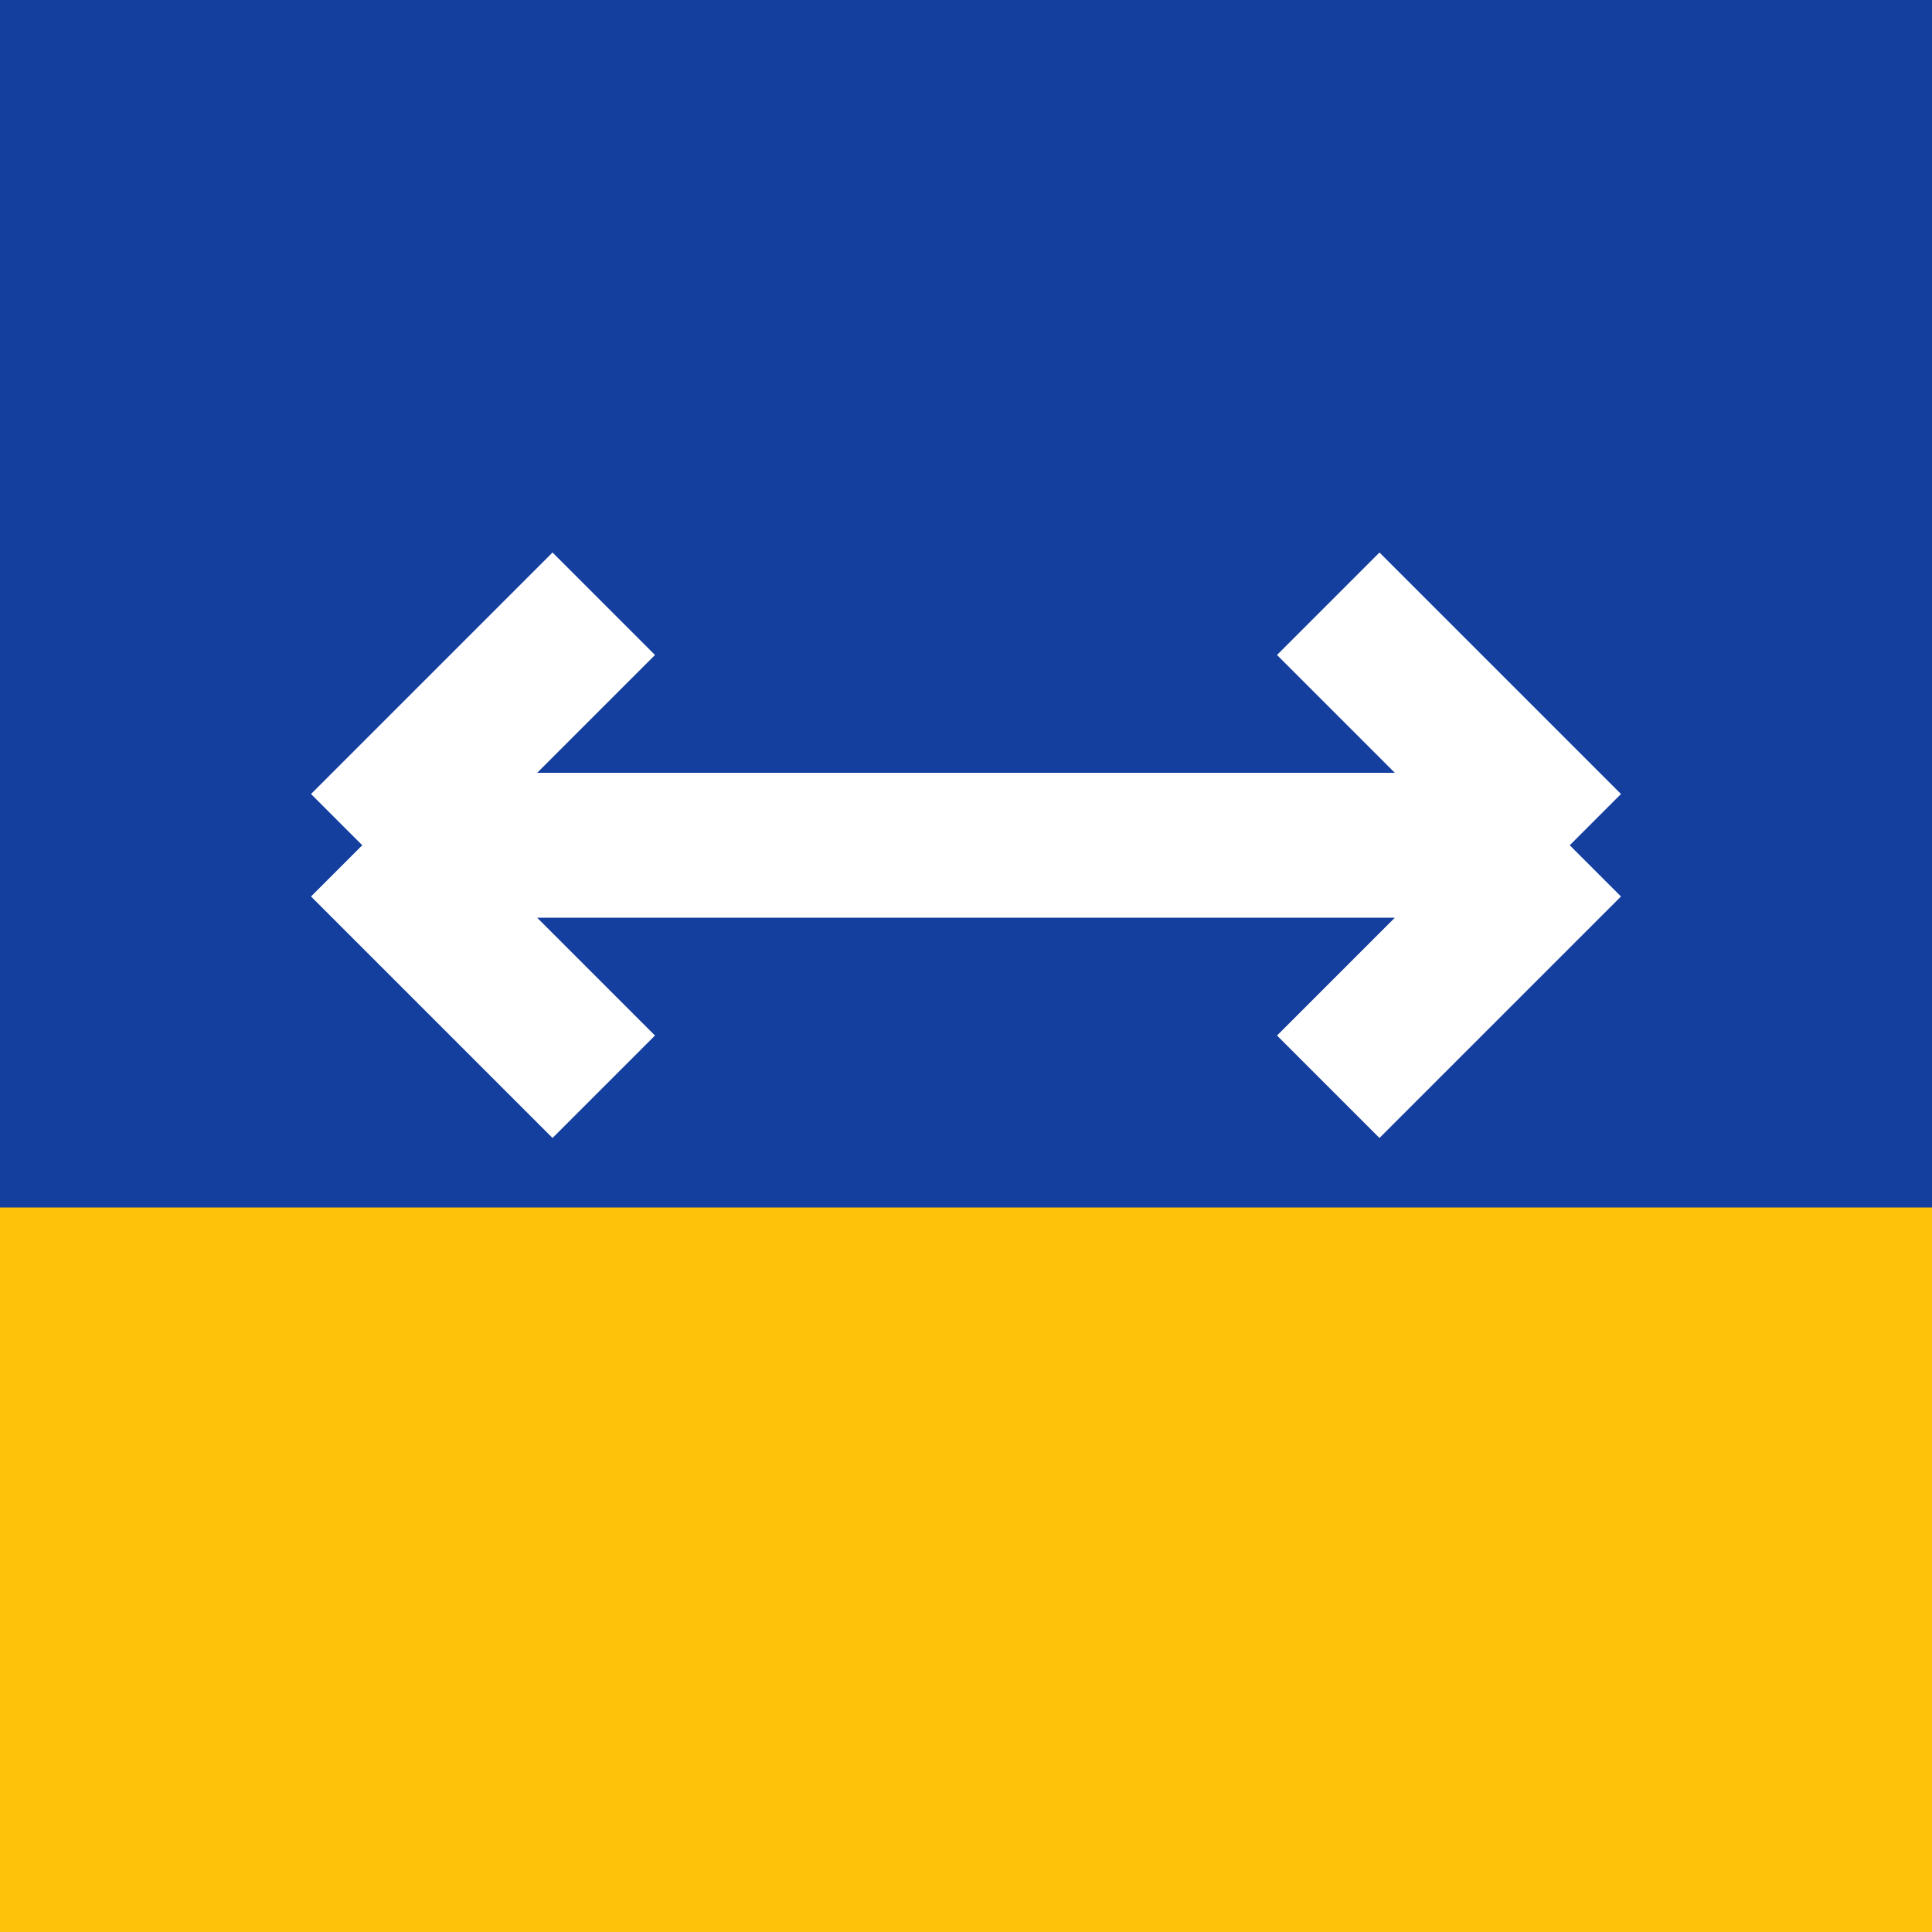
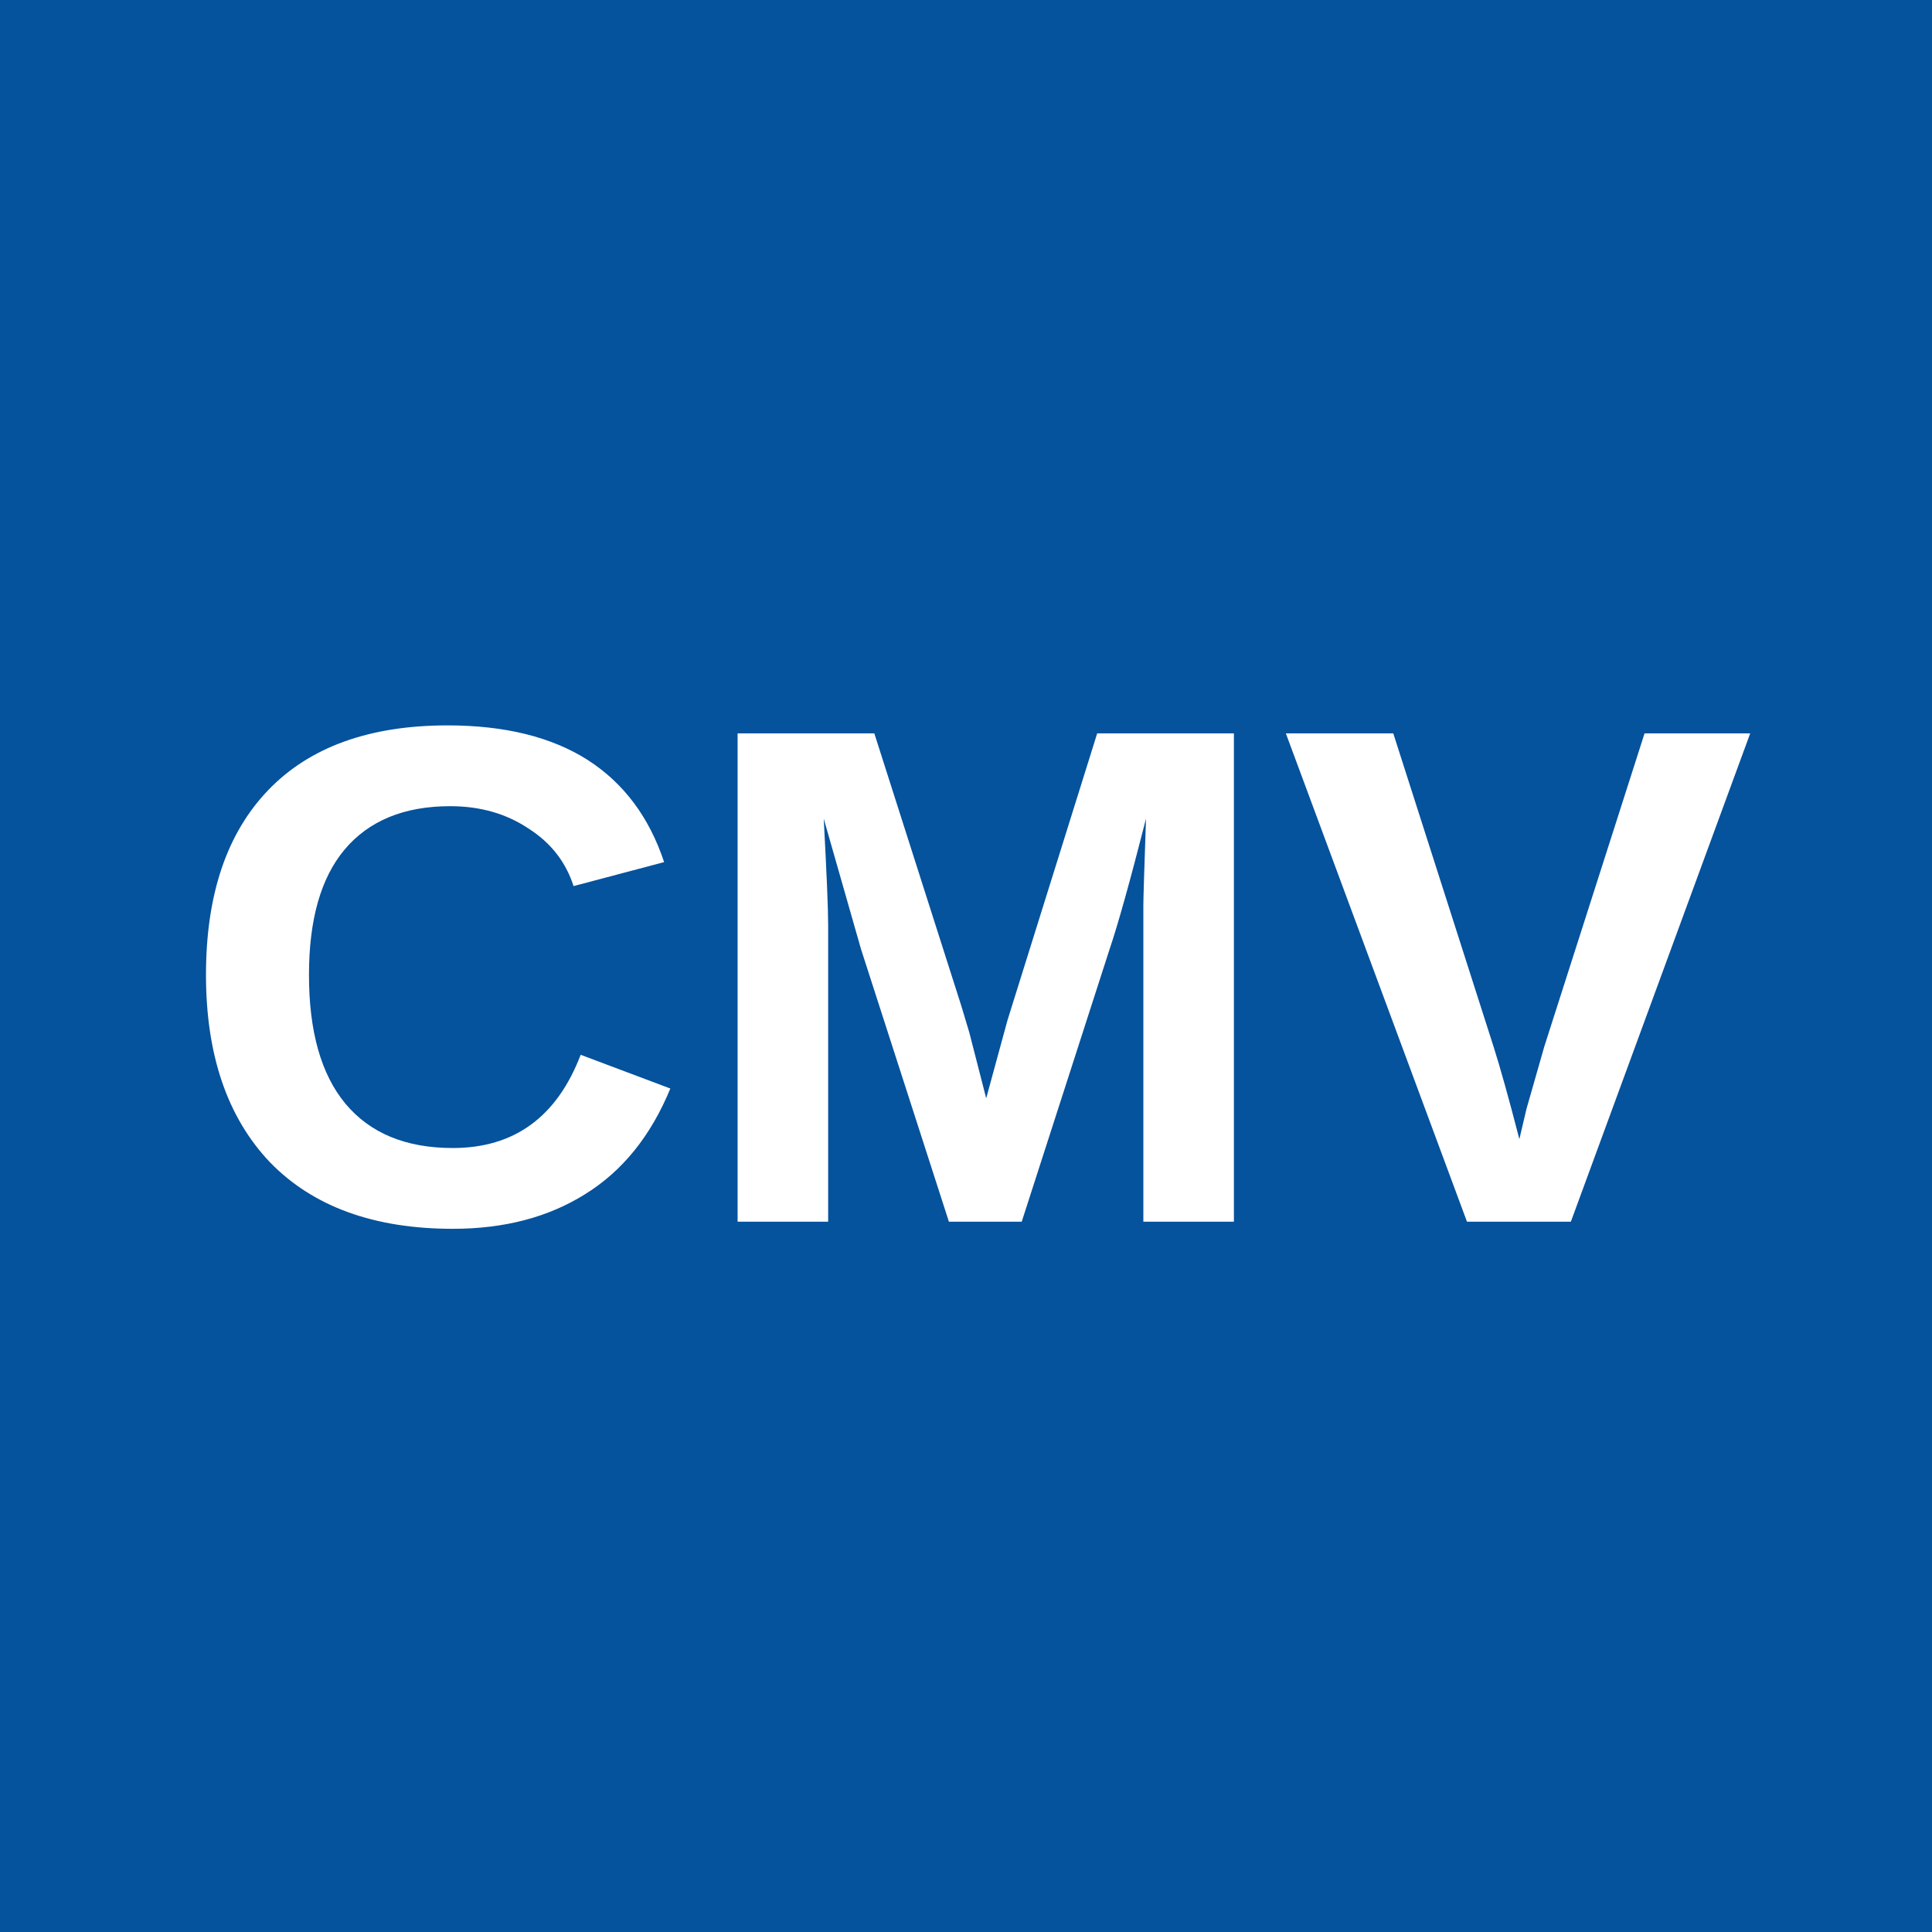
- <svg xmlns="http://www.w3.org/2000/svg" viewBox="0 0 32 32">
-   <rect width="32" height="32" fill="#143f9e" />
-   <rect y="20" width="32" height="12" fill="#ffc20a" />
-   <path d="M6 14h20M6 14l4-4M6 14l4 4M26 14l-4-4M26 14l-4 4" stroke="#fff" stroke-width="2.4" fill="none" />
+ <svg xmlns="http://www.w3.org/2000/svg" viewBox="0 0 34 34">
+   <rect width="34" height="34" fill="#05529d" />
+   <text x="17" y="21.5" text-anchor="middle" font-family="Arial, sans-serif" font-weight="800" font-size="12.5" fill="#fff">CMV</text>
</svg>
